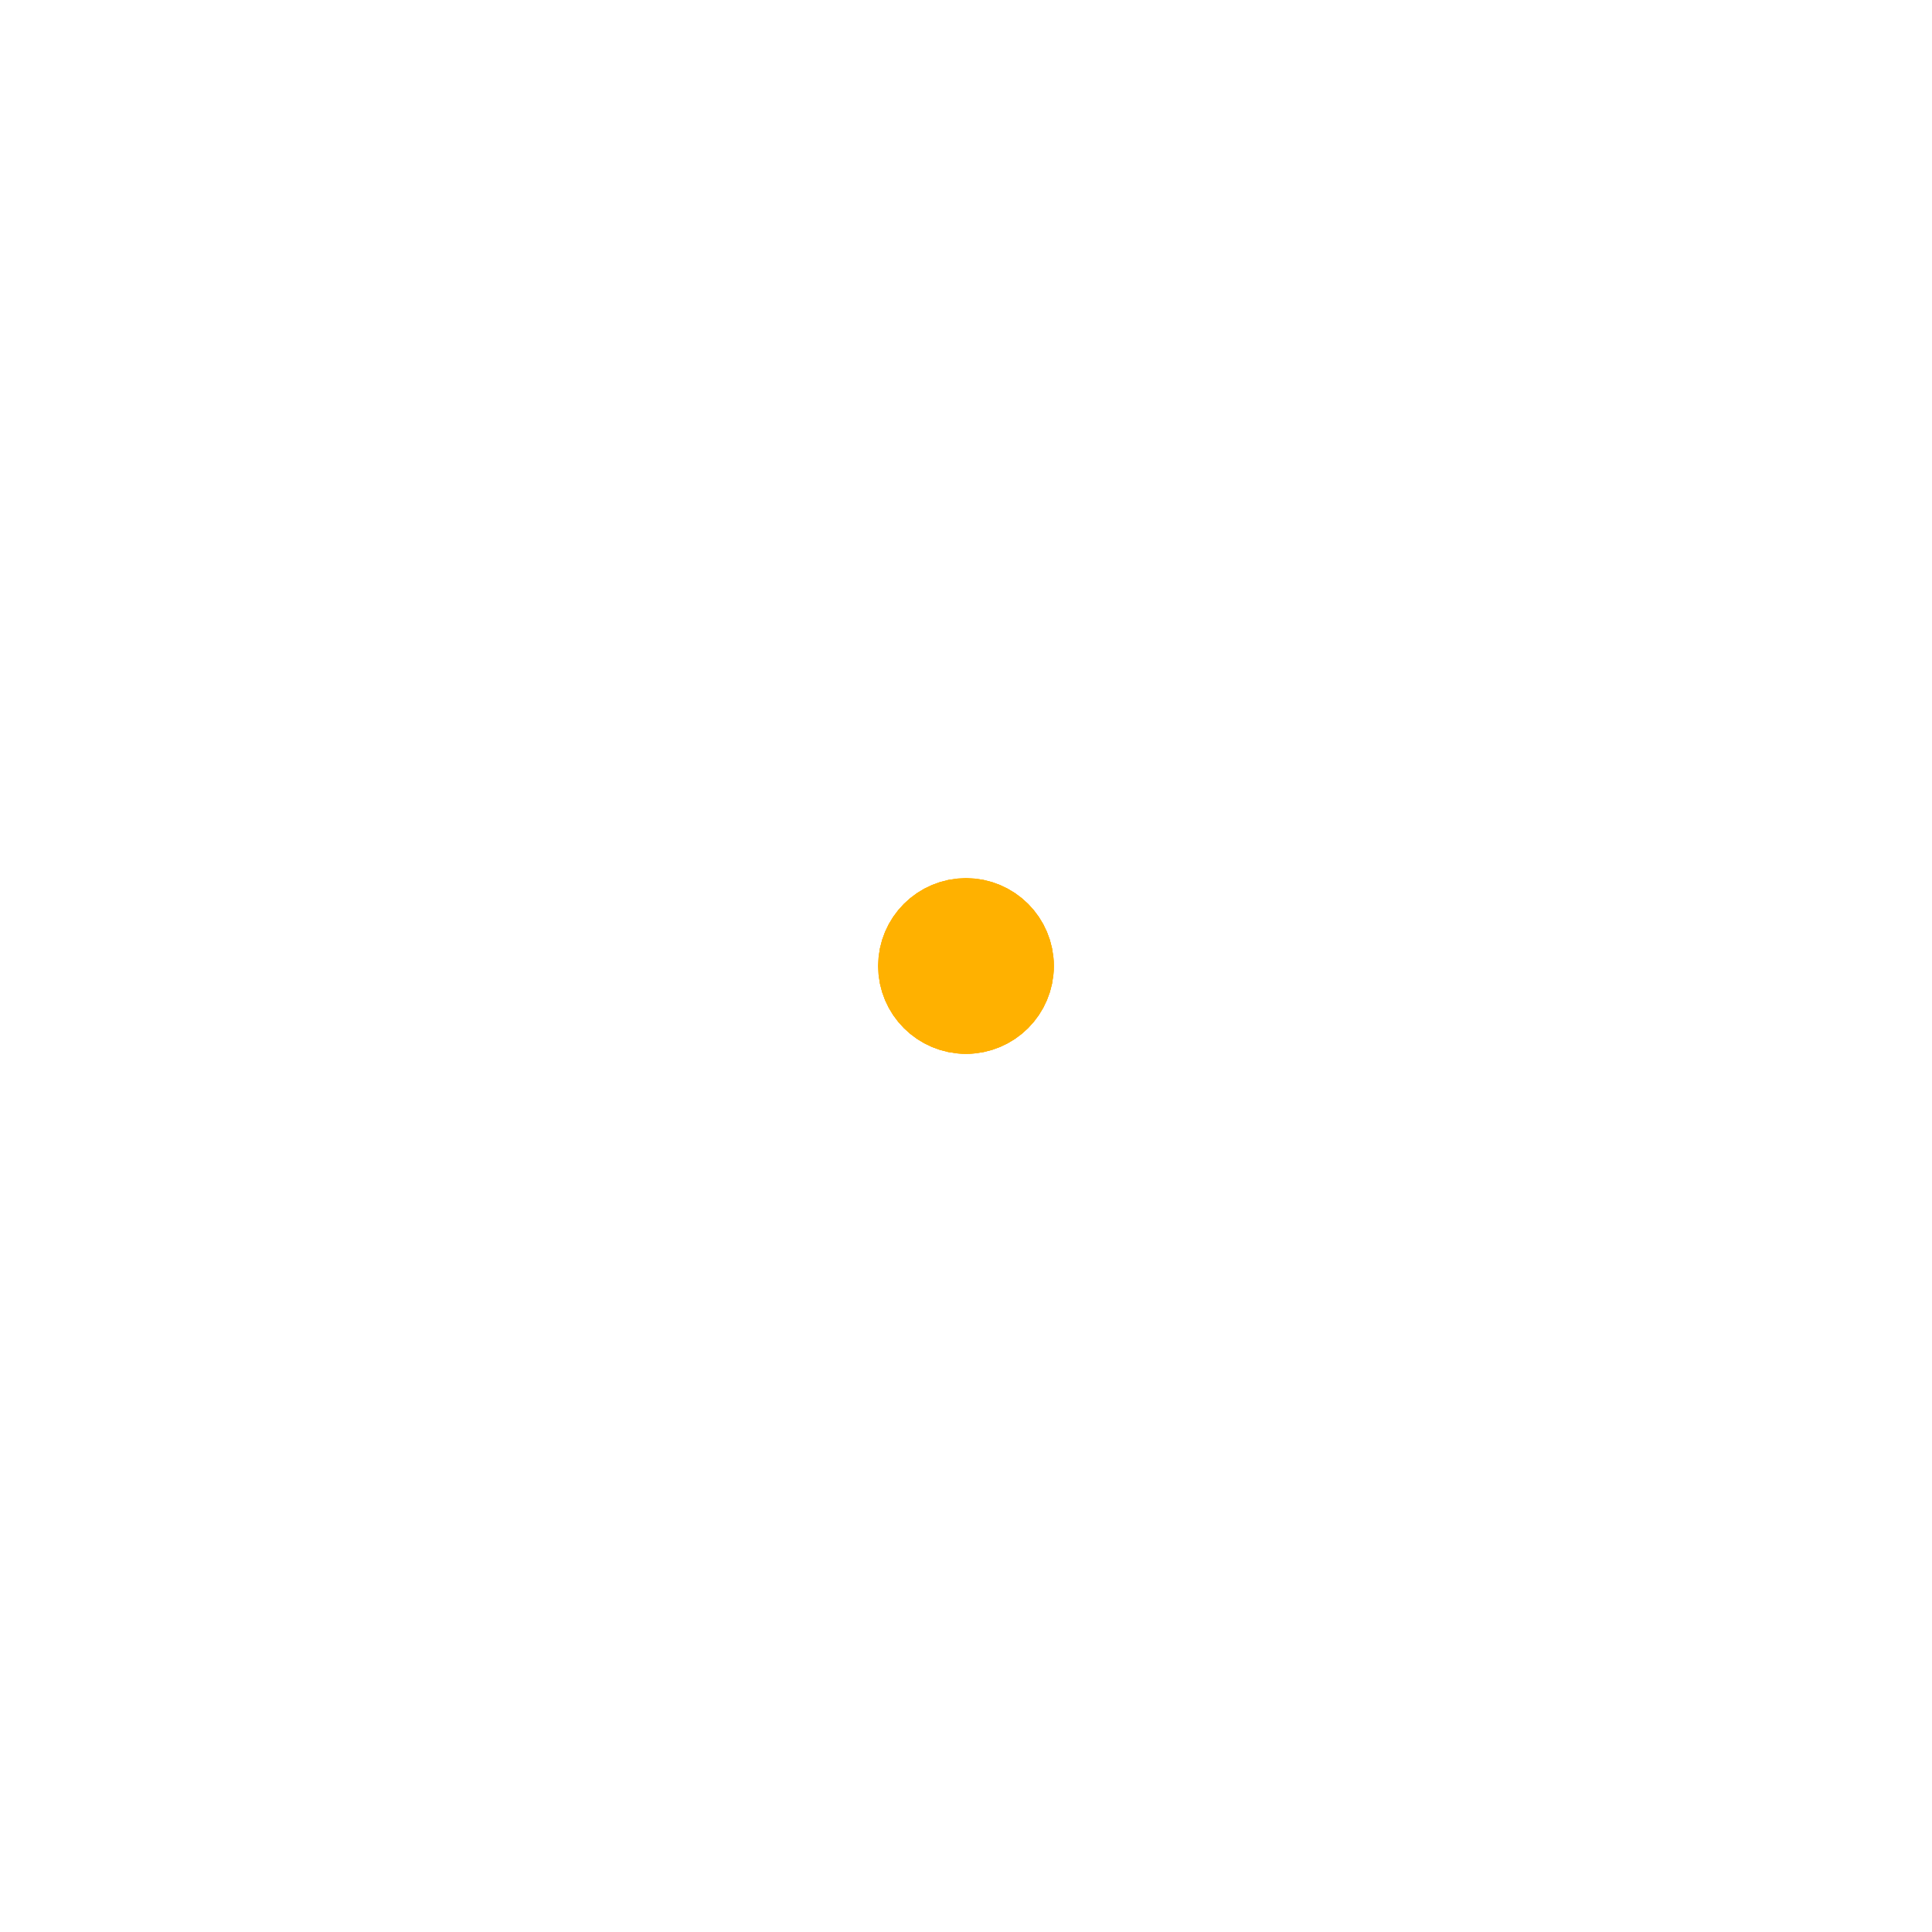
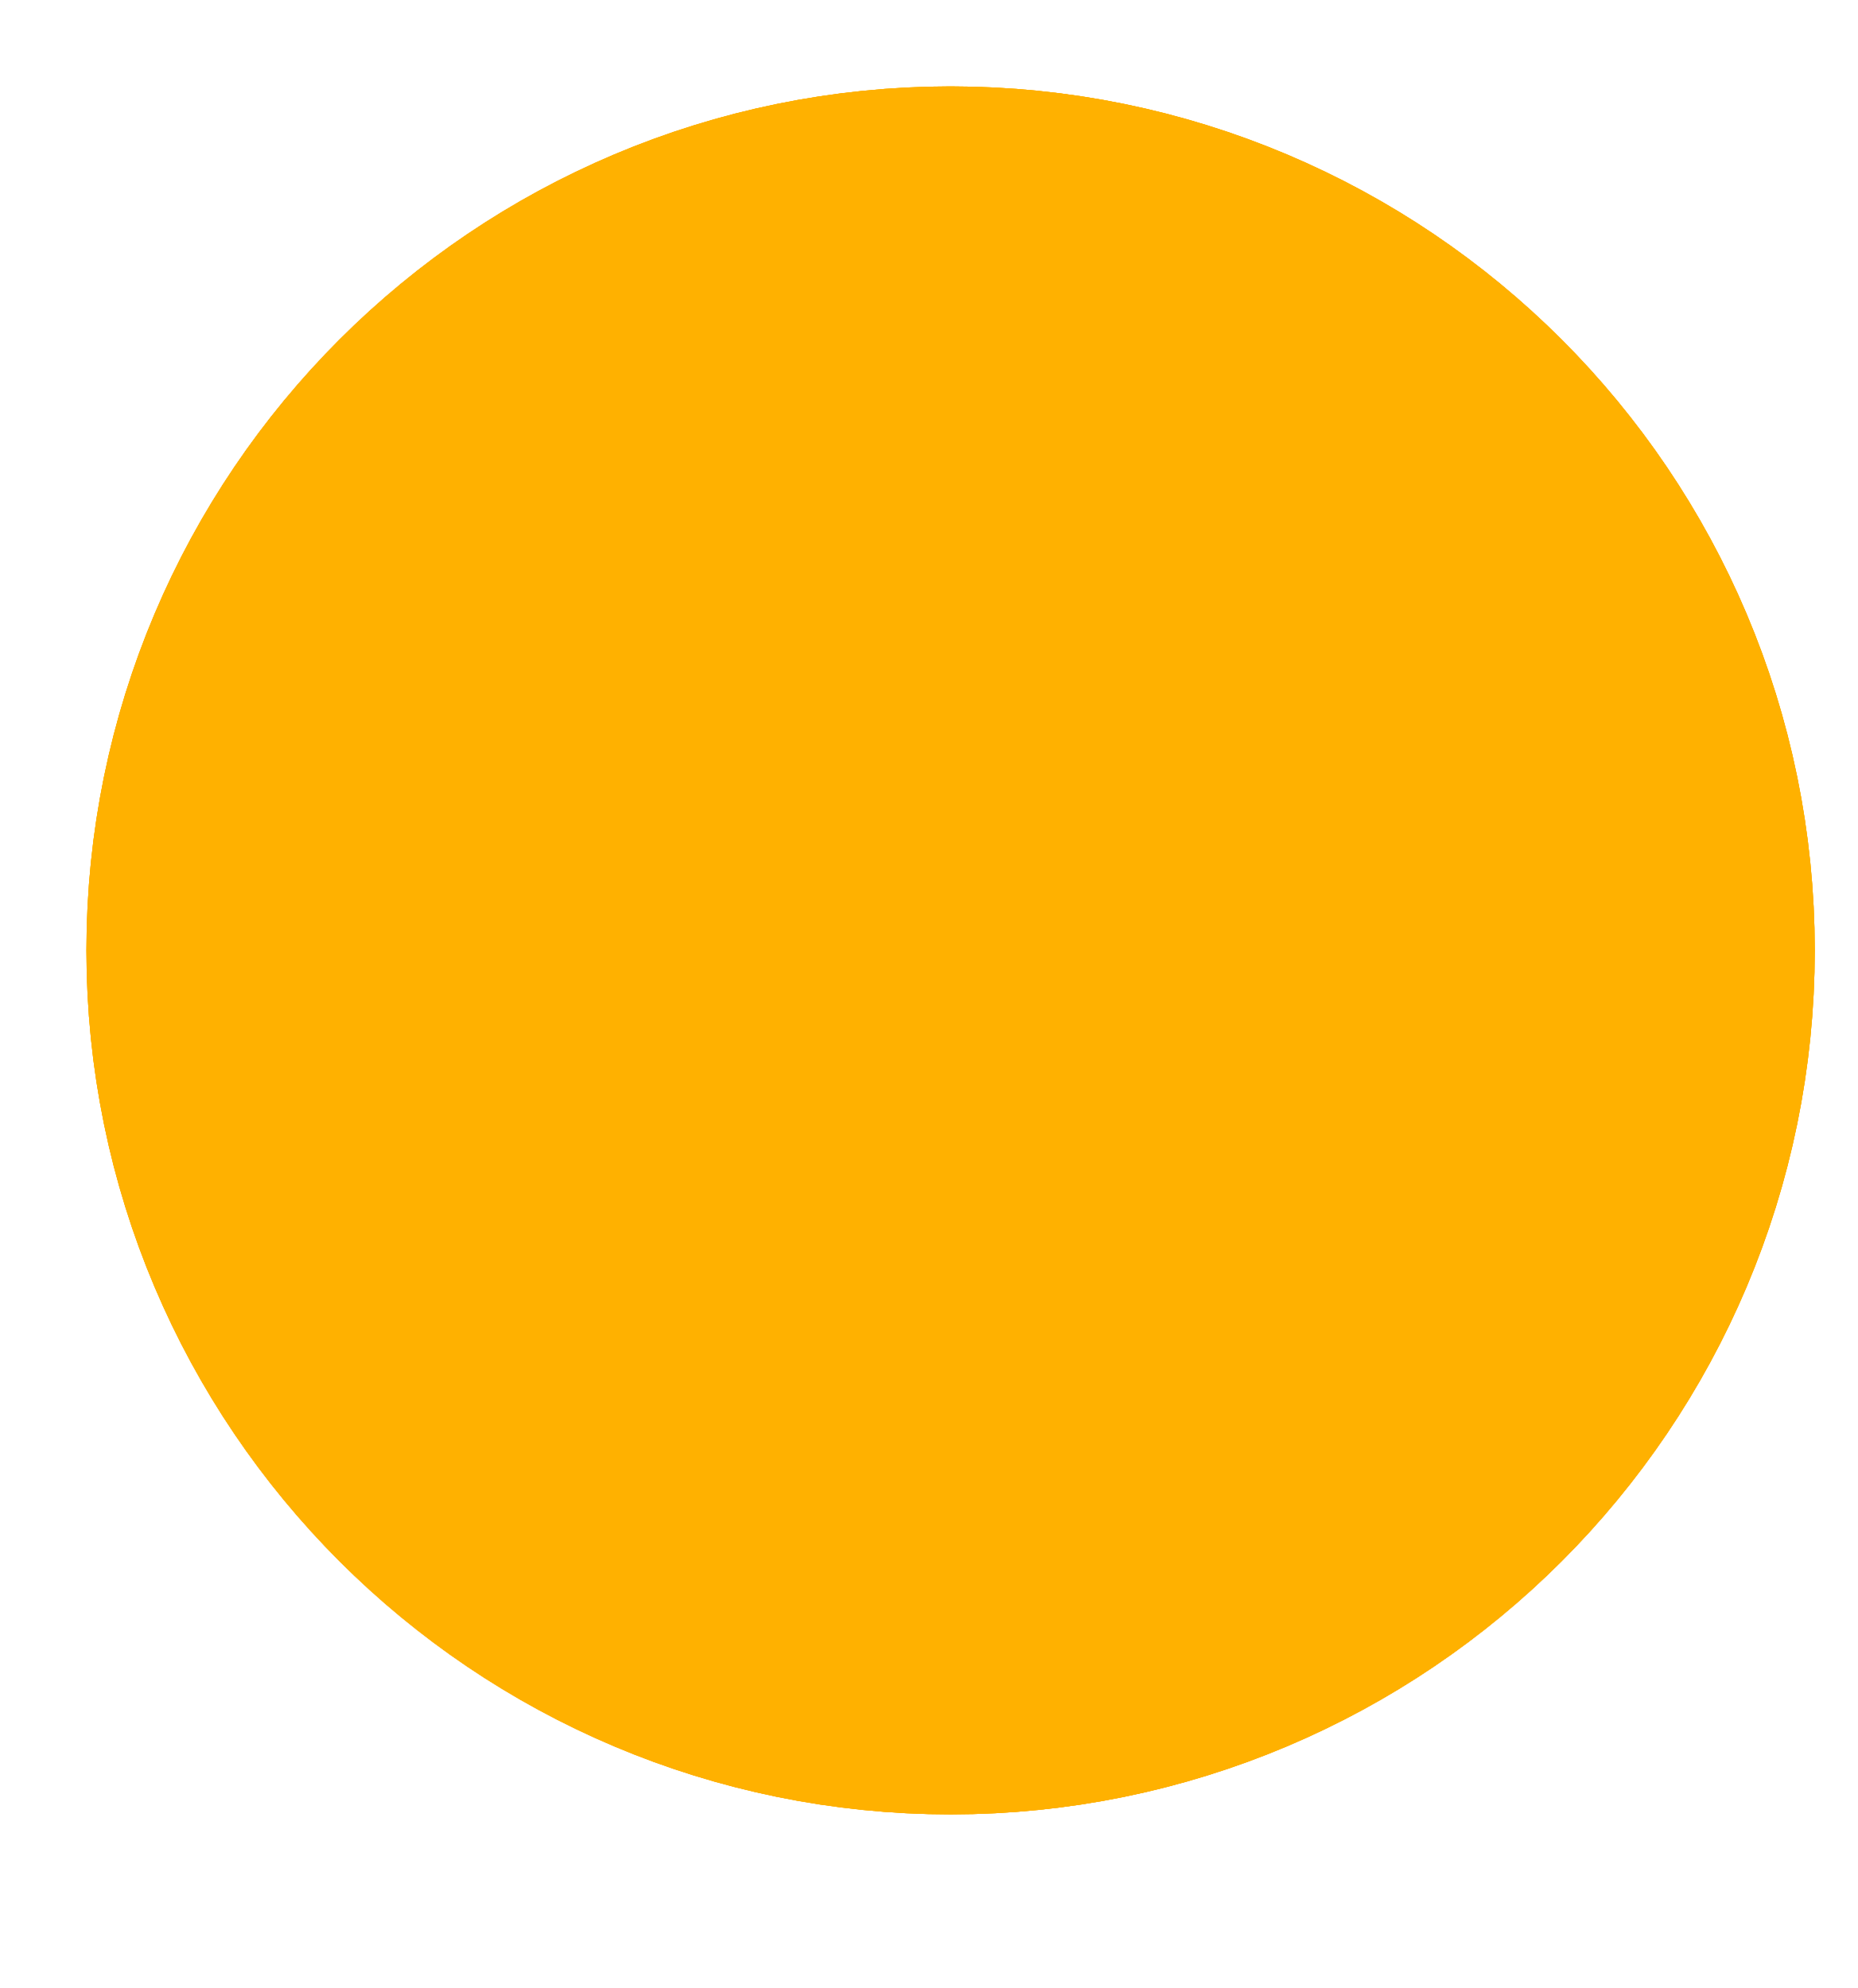
- <svg xmlns="http://www.w3.org/2000/svg" version="1.1" id="Layer_1" x="0px" y="0px" viewBox="0 0 44 44" style="enable-background:new 0 0 44 44;" xml:space="preserve">
+ <svg xmlns="http://www.w3.org/2000/svg" version="1.1" id="Layer_1" x="0px" y="0px" viewBox="0 0 4.3 4.6" style="enable-background:new 0 0 4.3 4.6;" xml:space="preserve">
  <style type="text/css">
	.st0{fill:none;stroke:#FFB100;stroke-width:2;}
</style>
  <g>
-     <circle class="st0" cx="22" cy="22" r="1" />
-     <circle class="st0" cx="22" cy="22" r="1" />
-     <circle class="st0" cx="22" cy="22" r="1" />
+     <circle class="st0" cx="2.2" cy="2.2" r="1" />
+     <circle class="st0" cx="2.2" cy="2.2" r="1" />
+     <circle class="st0" cx="2.2" cy="2.2" r="1" />
  </g>
</svg>
